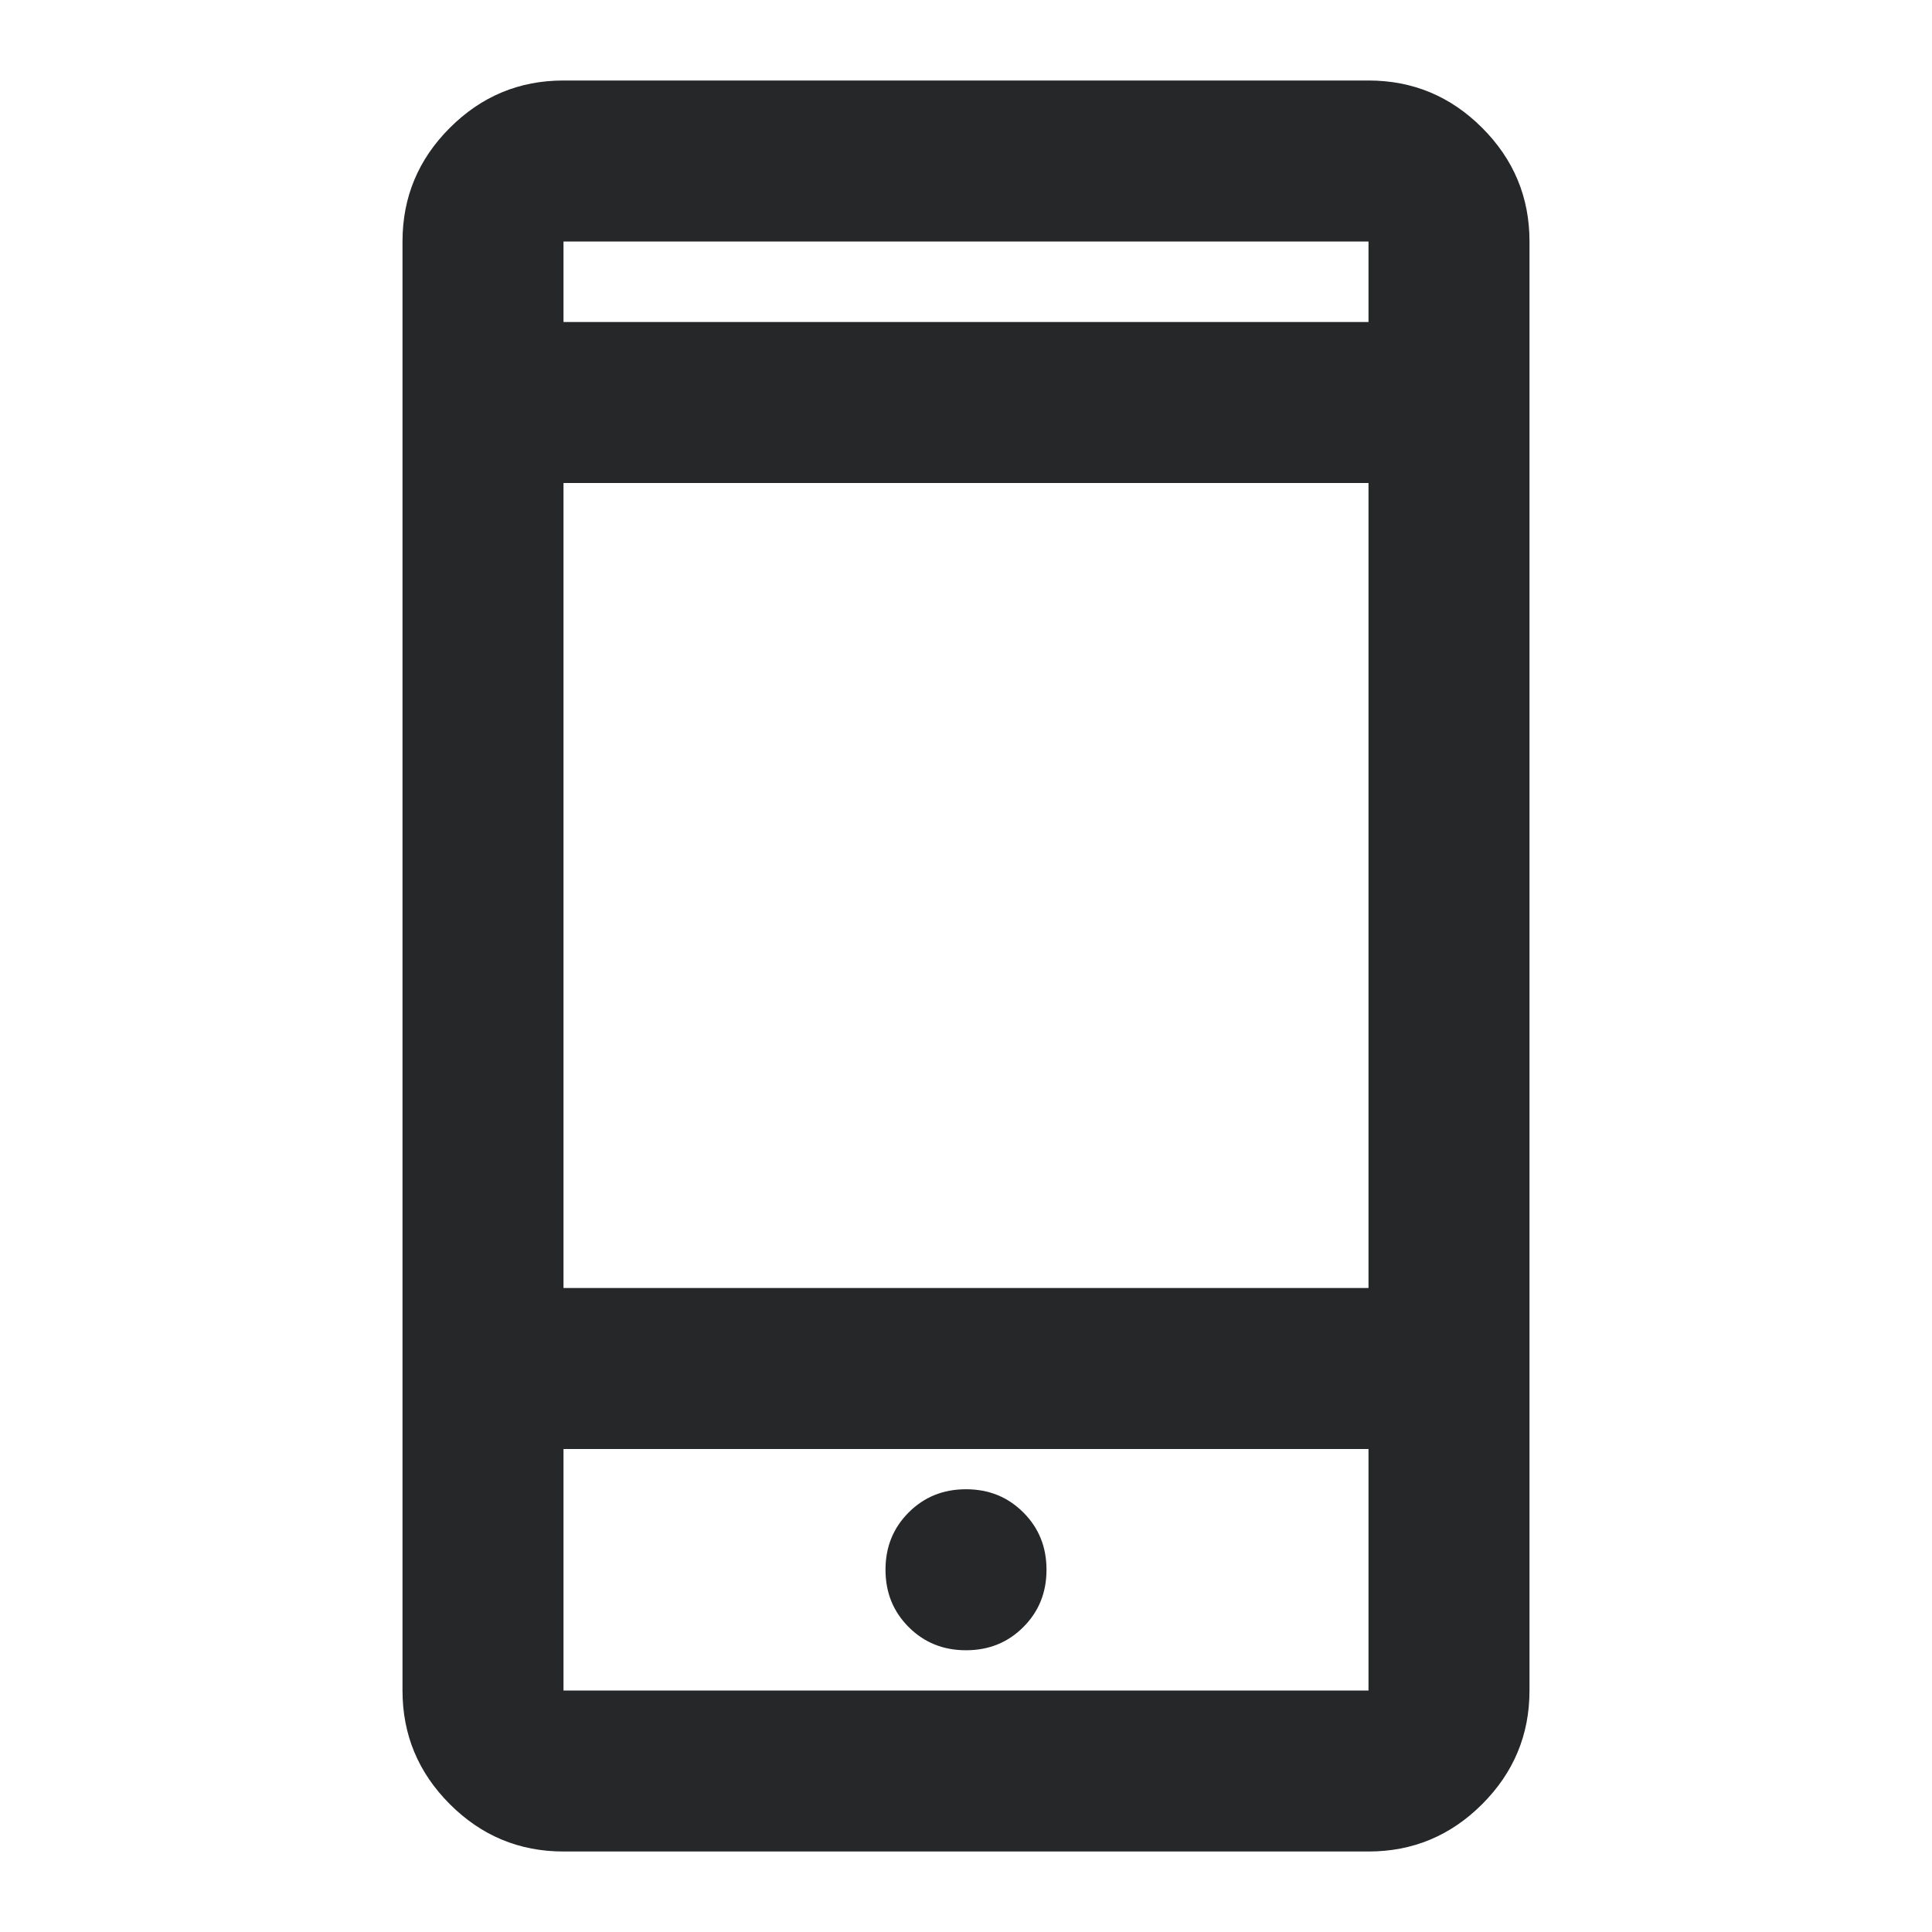
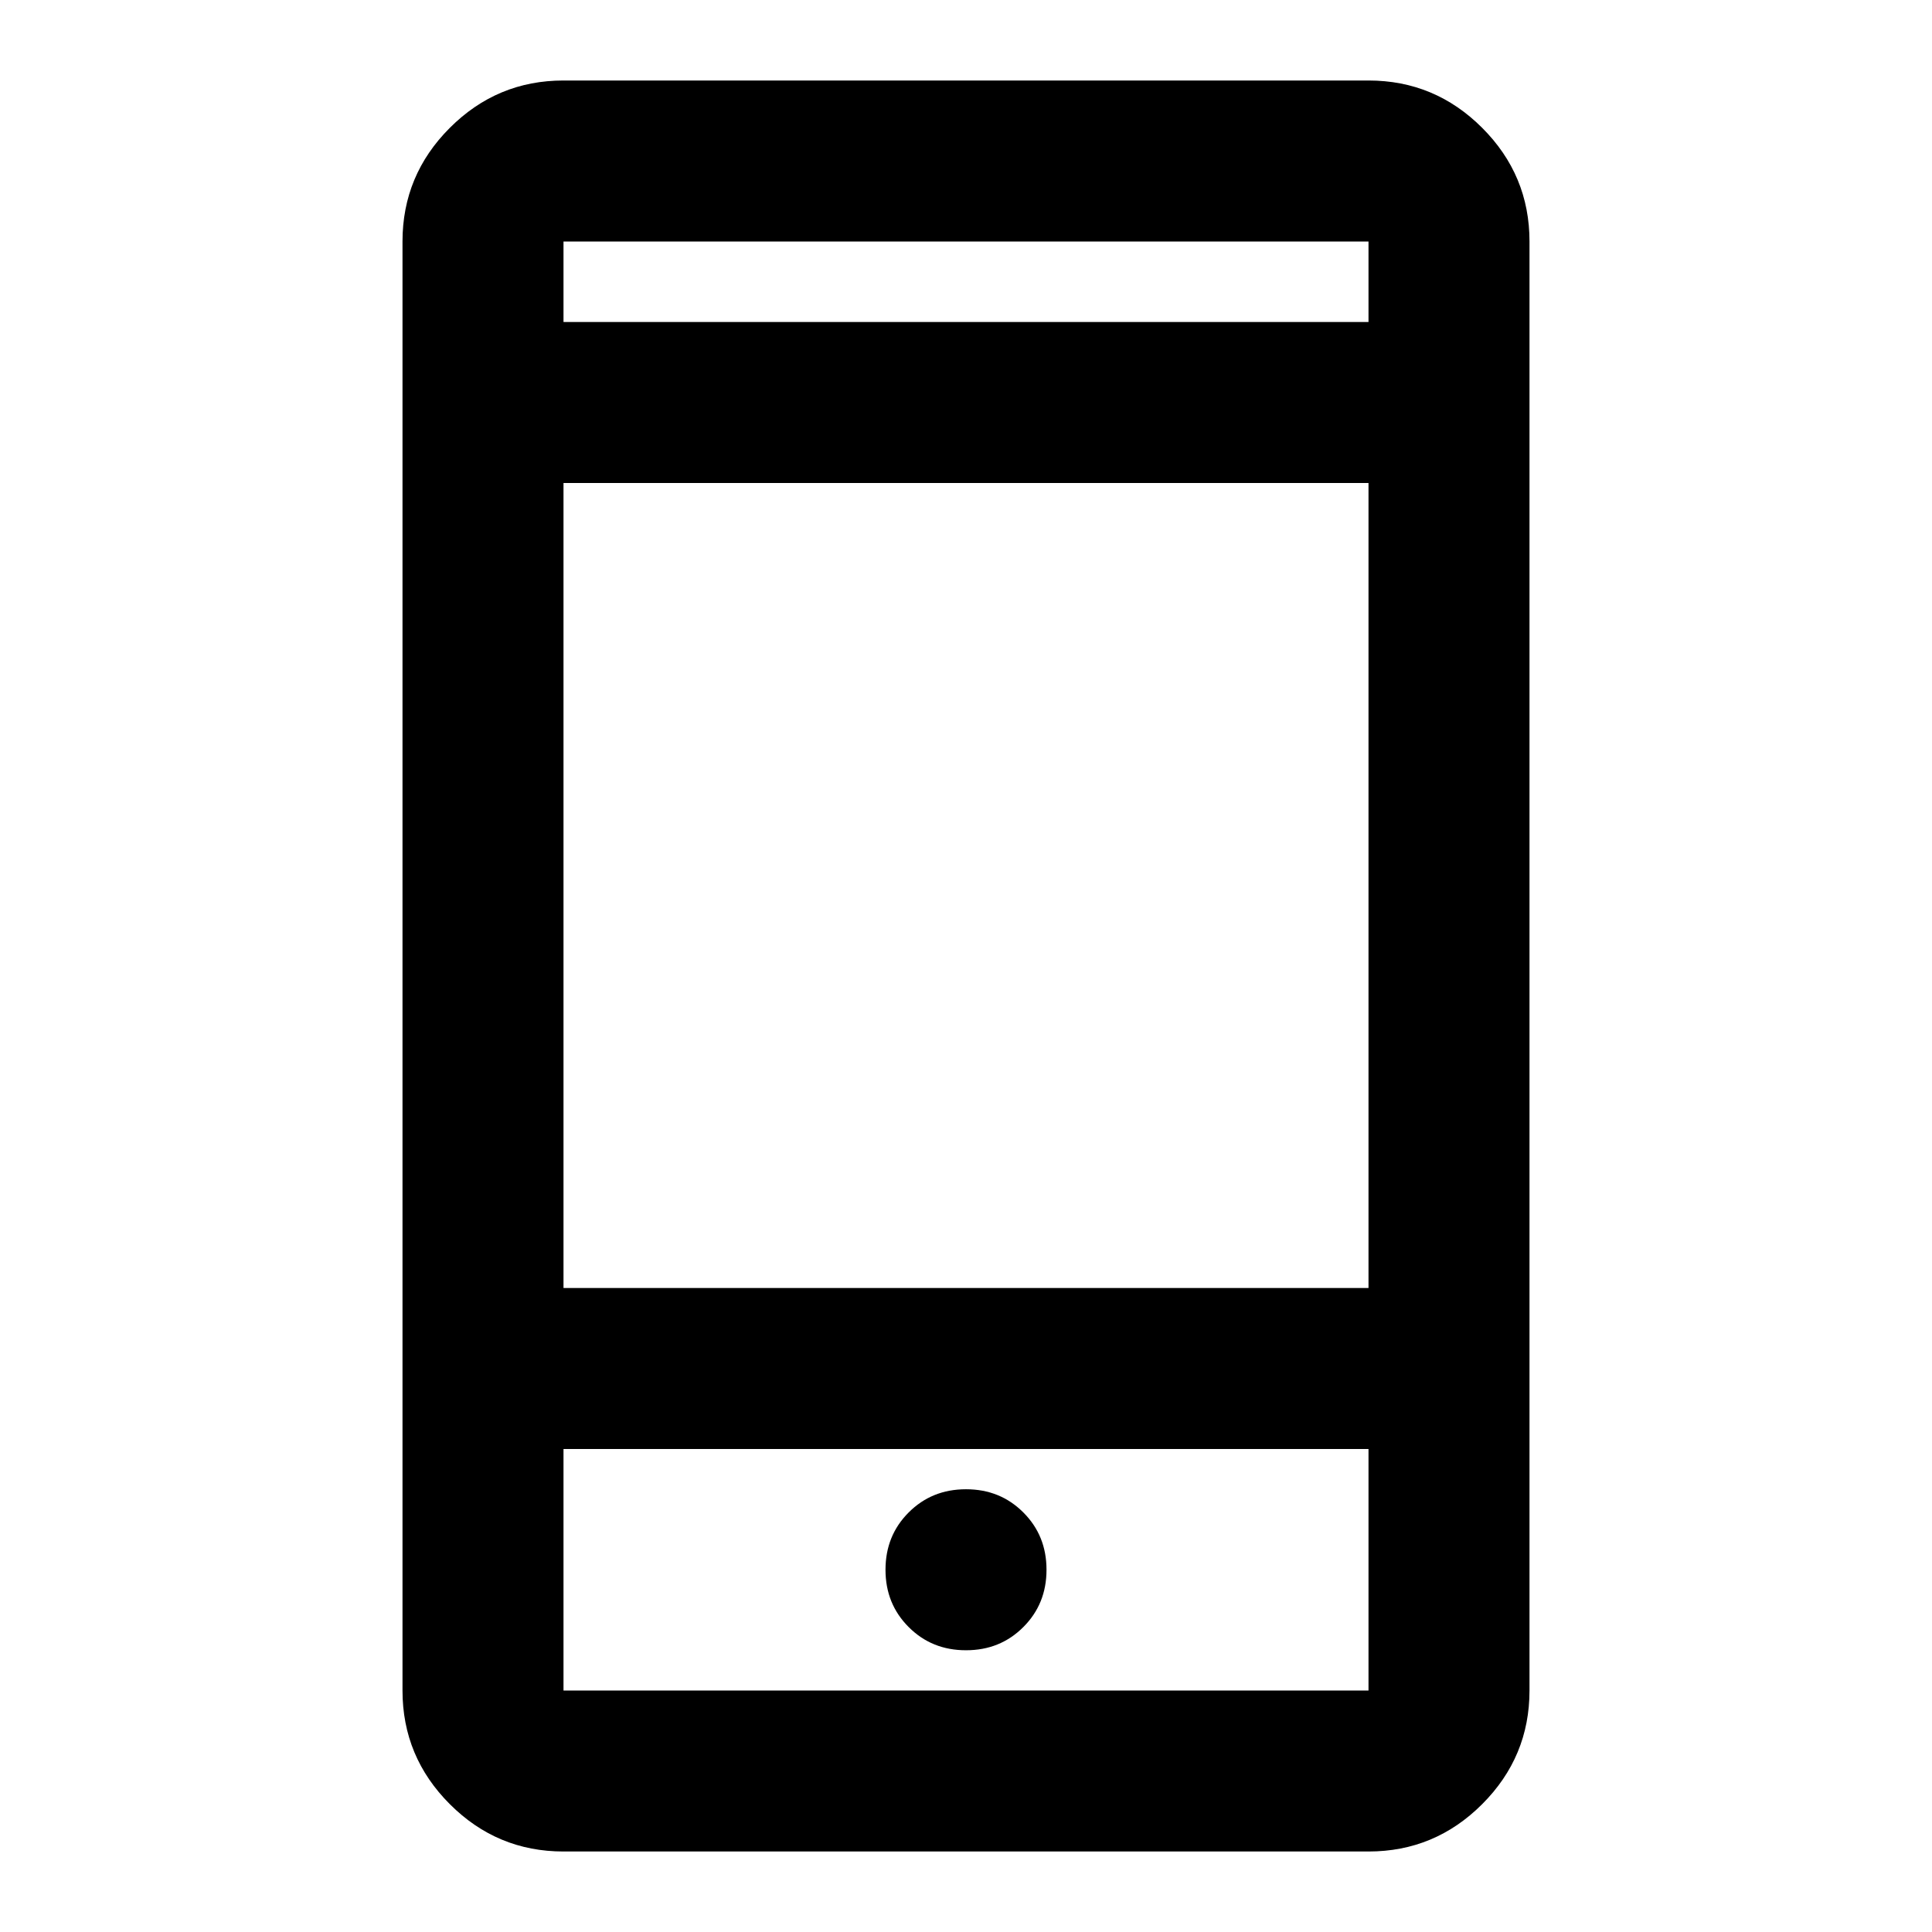
<svg xmlns="http://www.w3.org/2000/svg" width="12" height="12" viewBox="0 0 12 12" fill="none">
-   <path d="M3.5 11.5C3.225 11.5 2.99 11.402 2.794 11.206C2.598 11.01 2.5 10.775 2.5 10.5V1.5C2.5 1.225 2.598 0.99 2.794 0.794C2.99 0.598 3.225 0.5 3.5 0.5H8.5C8.775 0.5 9.01 0.598 9.206 0.794C9.402 0.99 9.5 1.225 9.5 1.5V10.5C9.5 10.775 9.402 11.01 9.206 11.206C9.01 11.402 8.775 11.5 8.5 11.5H3.5ZM3.5 9V10.5H8.5V9H3.5ZM6 10.25C6.142 10.25 6.26 10.202 6.356 10.106C6.452 10.01 6.5 9.892 6.5 9.75C6.5 9.608 6.452 9.49 6.356 9.394C6.26 9.298 6.142 9.25 6 9.25C5.858 9.25 5.74 9.298 5.644 9.394C5.548 9.49 5.5 9.608 5.5 9.75C5.5 9.892 5.548 10.01 5.644 10.106C5.74 10.202 5.858 10.25 6 10.25ZM3.5 8H8.5V3H3.5V8ZM3.5 2H8.5V1.5H3.5V2Z" fill="#252729" />
+   <path d="M3.5 11.5C3.225 11.5 2.99 11.402 2.794 11.206C2.598 11.01 2.5 10.775 2.5 10.5V1.5C2.5 1.225 2.598 0.99 2.794 0.794C2.99 0.598 3.225 0.5 3.5 0.5H8.5C8.775 0.5 9.01 0.598 9.206 0.794C9.402 0.99 9.5 1.225 9.5 1.5V10.5C9.5 10.775 9.402 11.01 9.206 11.206C9.01 11.402 8.775 11.5 8.5 11.5H3.5ZM3.5 9V10.5H8.5V9H3.5ZM6 10.25C6.142 10.25 6.26 10.202 6.356 10.106C6.452 10.01 6.5 9.892 6.5 9.75C6.5 9.608 6.452 9.49 6.356 9.394C6.26 9.298 6.142 9.25 6 9.25C5.858 9.25 5.74 9.298 5.644 9.394C5.548 9.49 5.5 9.608 5.5 9.75C5.5 9.892 5.548 10.01 5.644 10.106C5.74 10.202 5.858 10.25 6 10.25ZM3.5 8H8.5V3H3.5V8ZM3.5 2H8.5V1.5H3.5V2Z" fill="currentColor" />
</svg>
